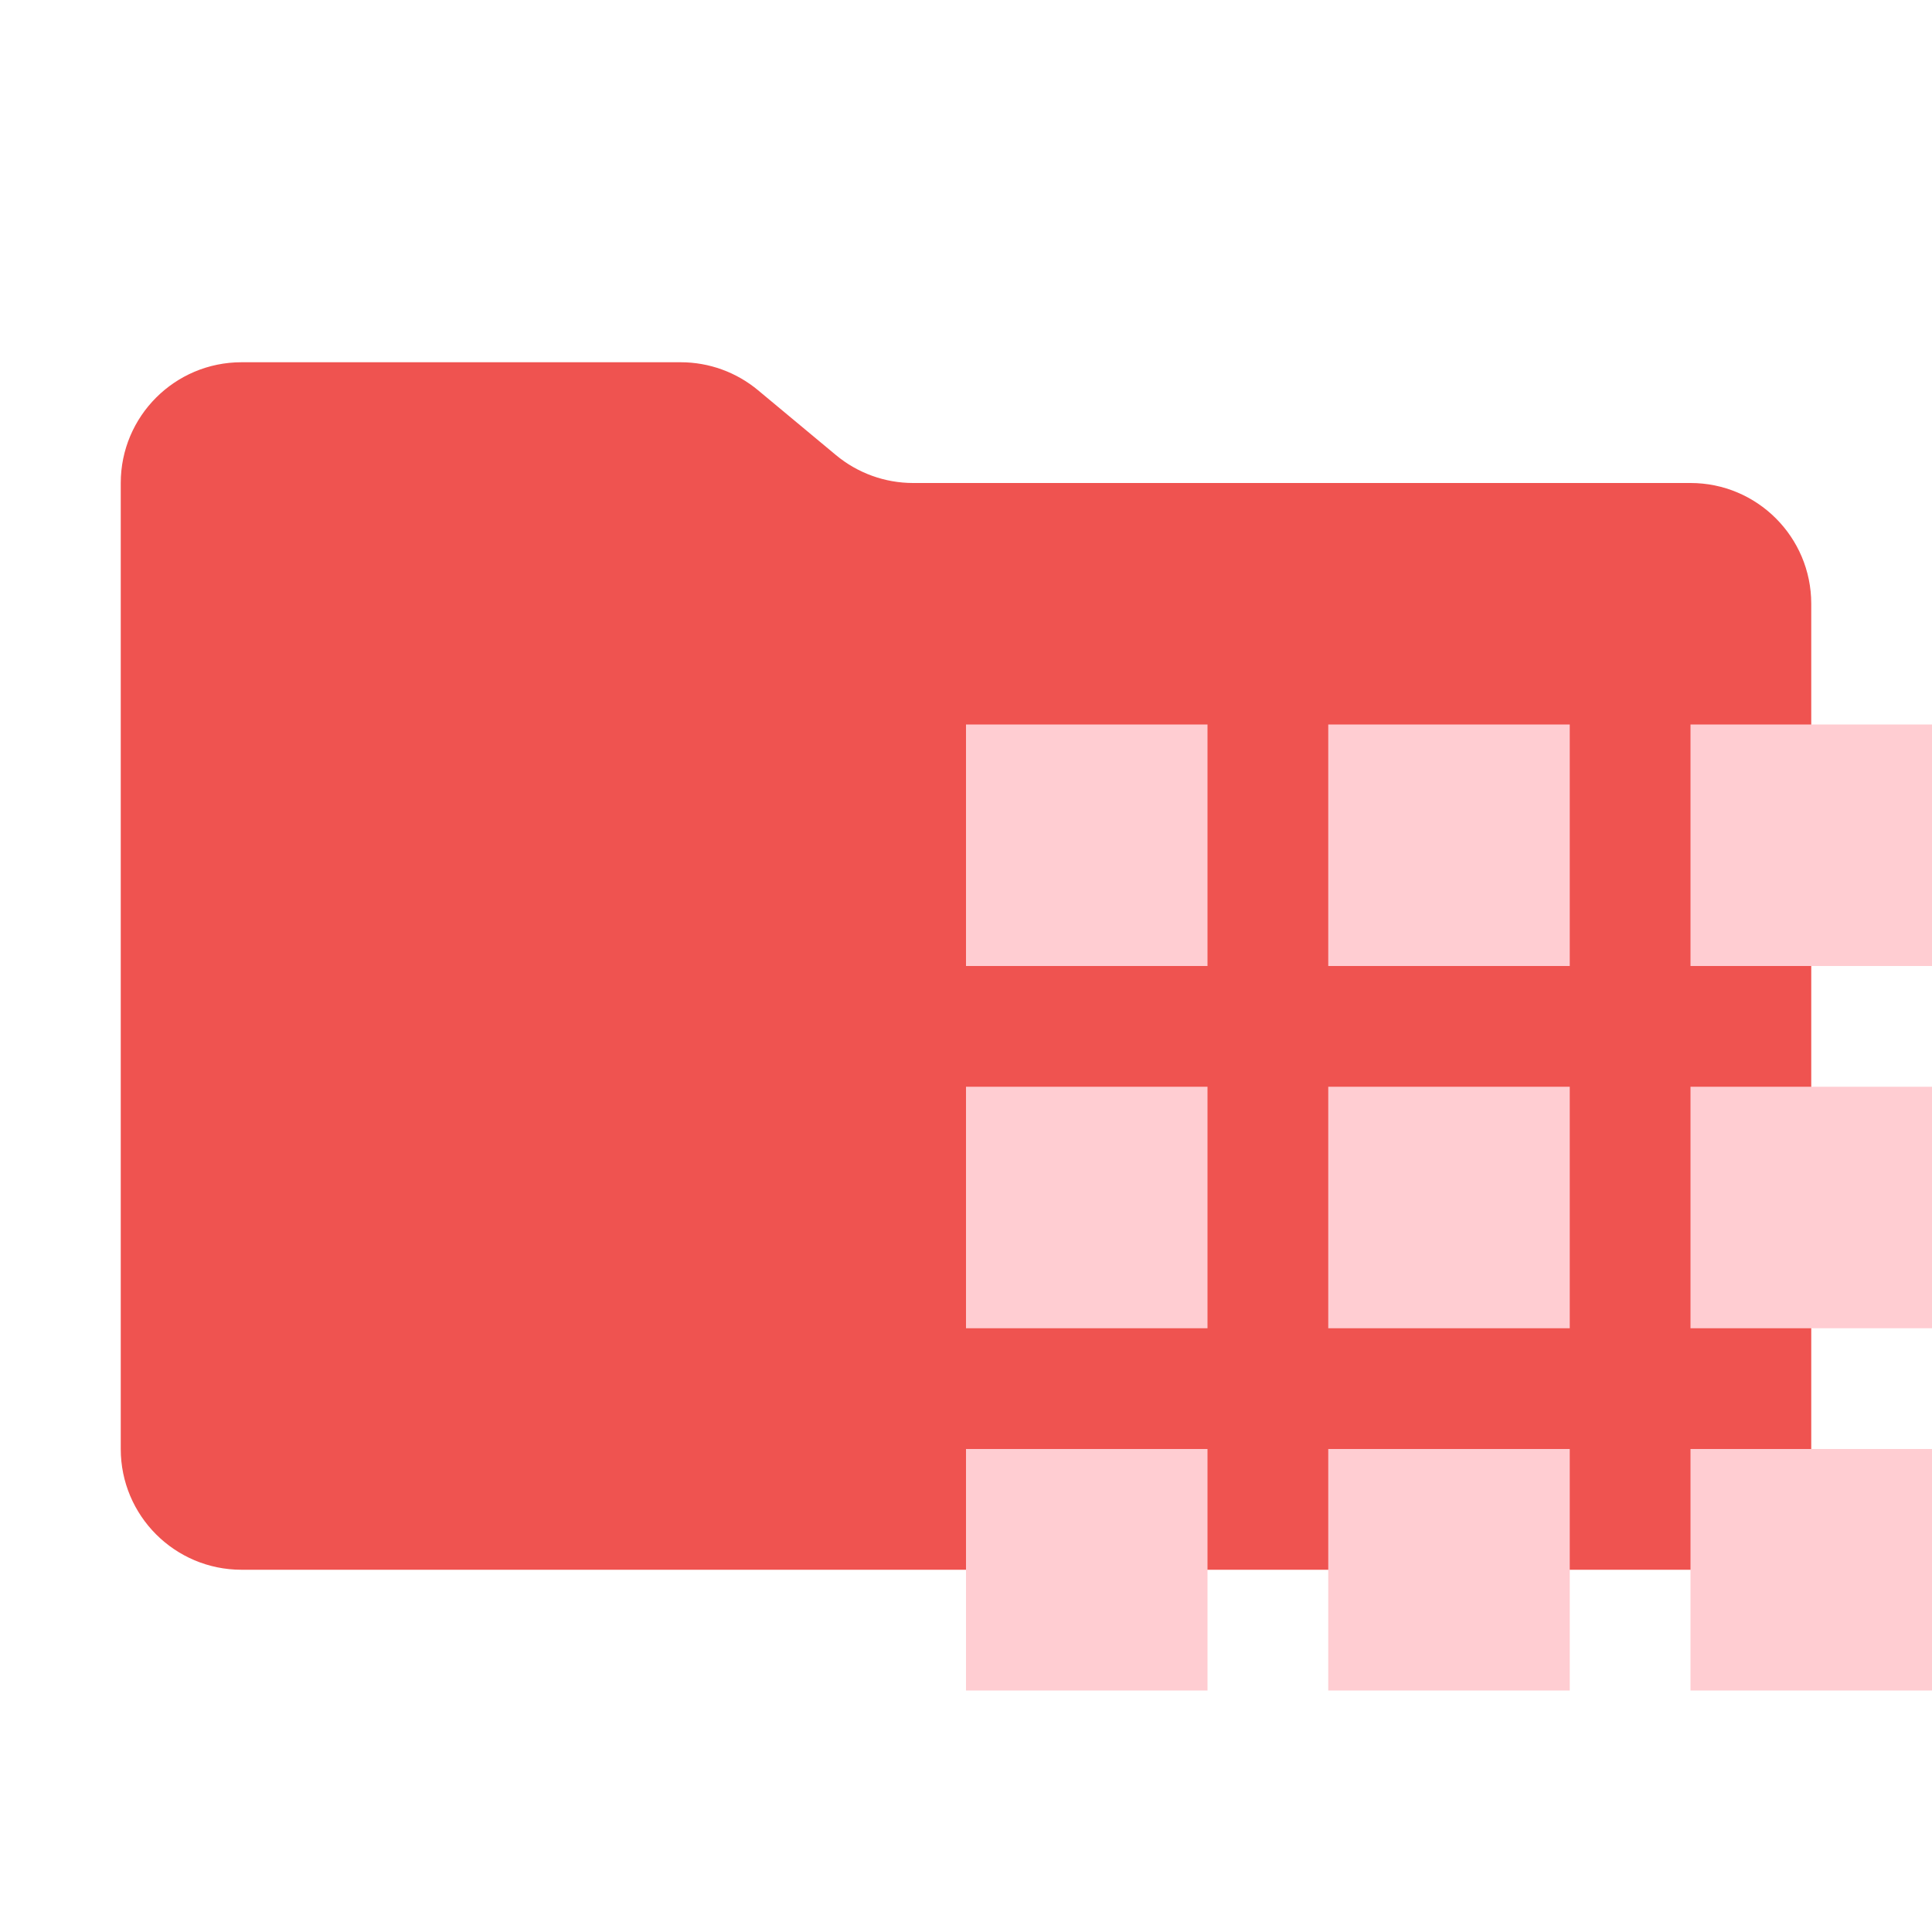
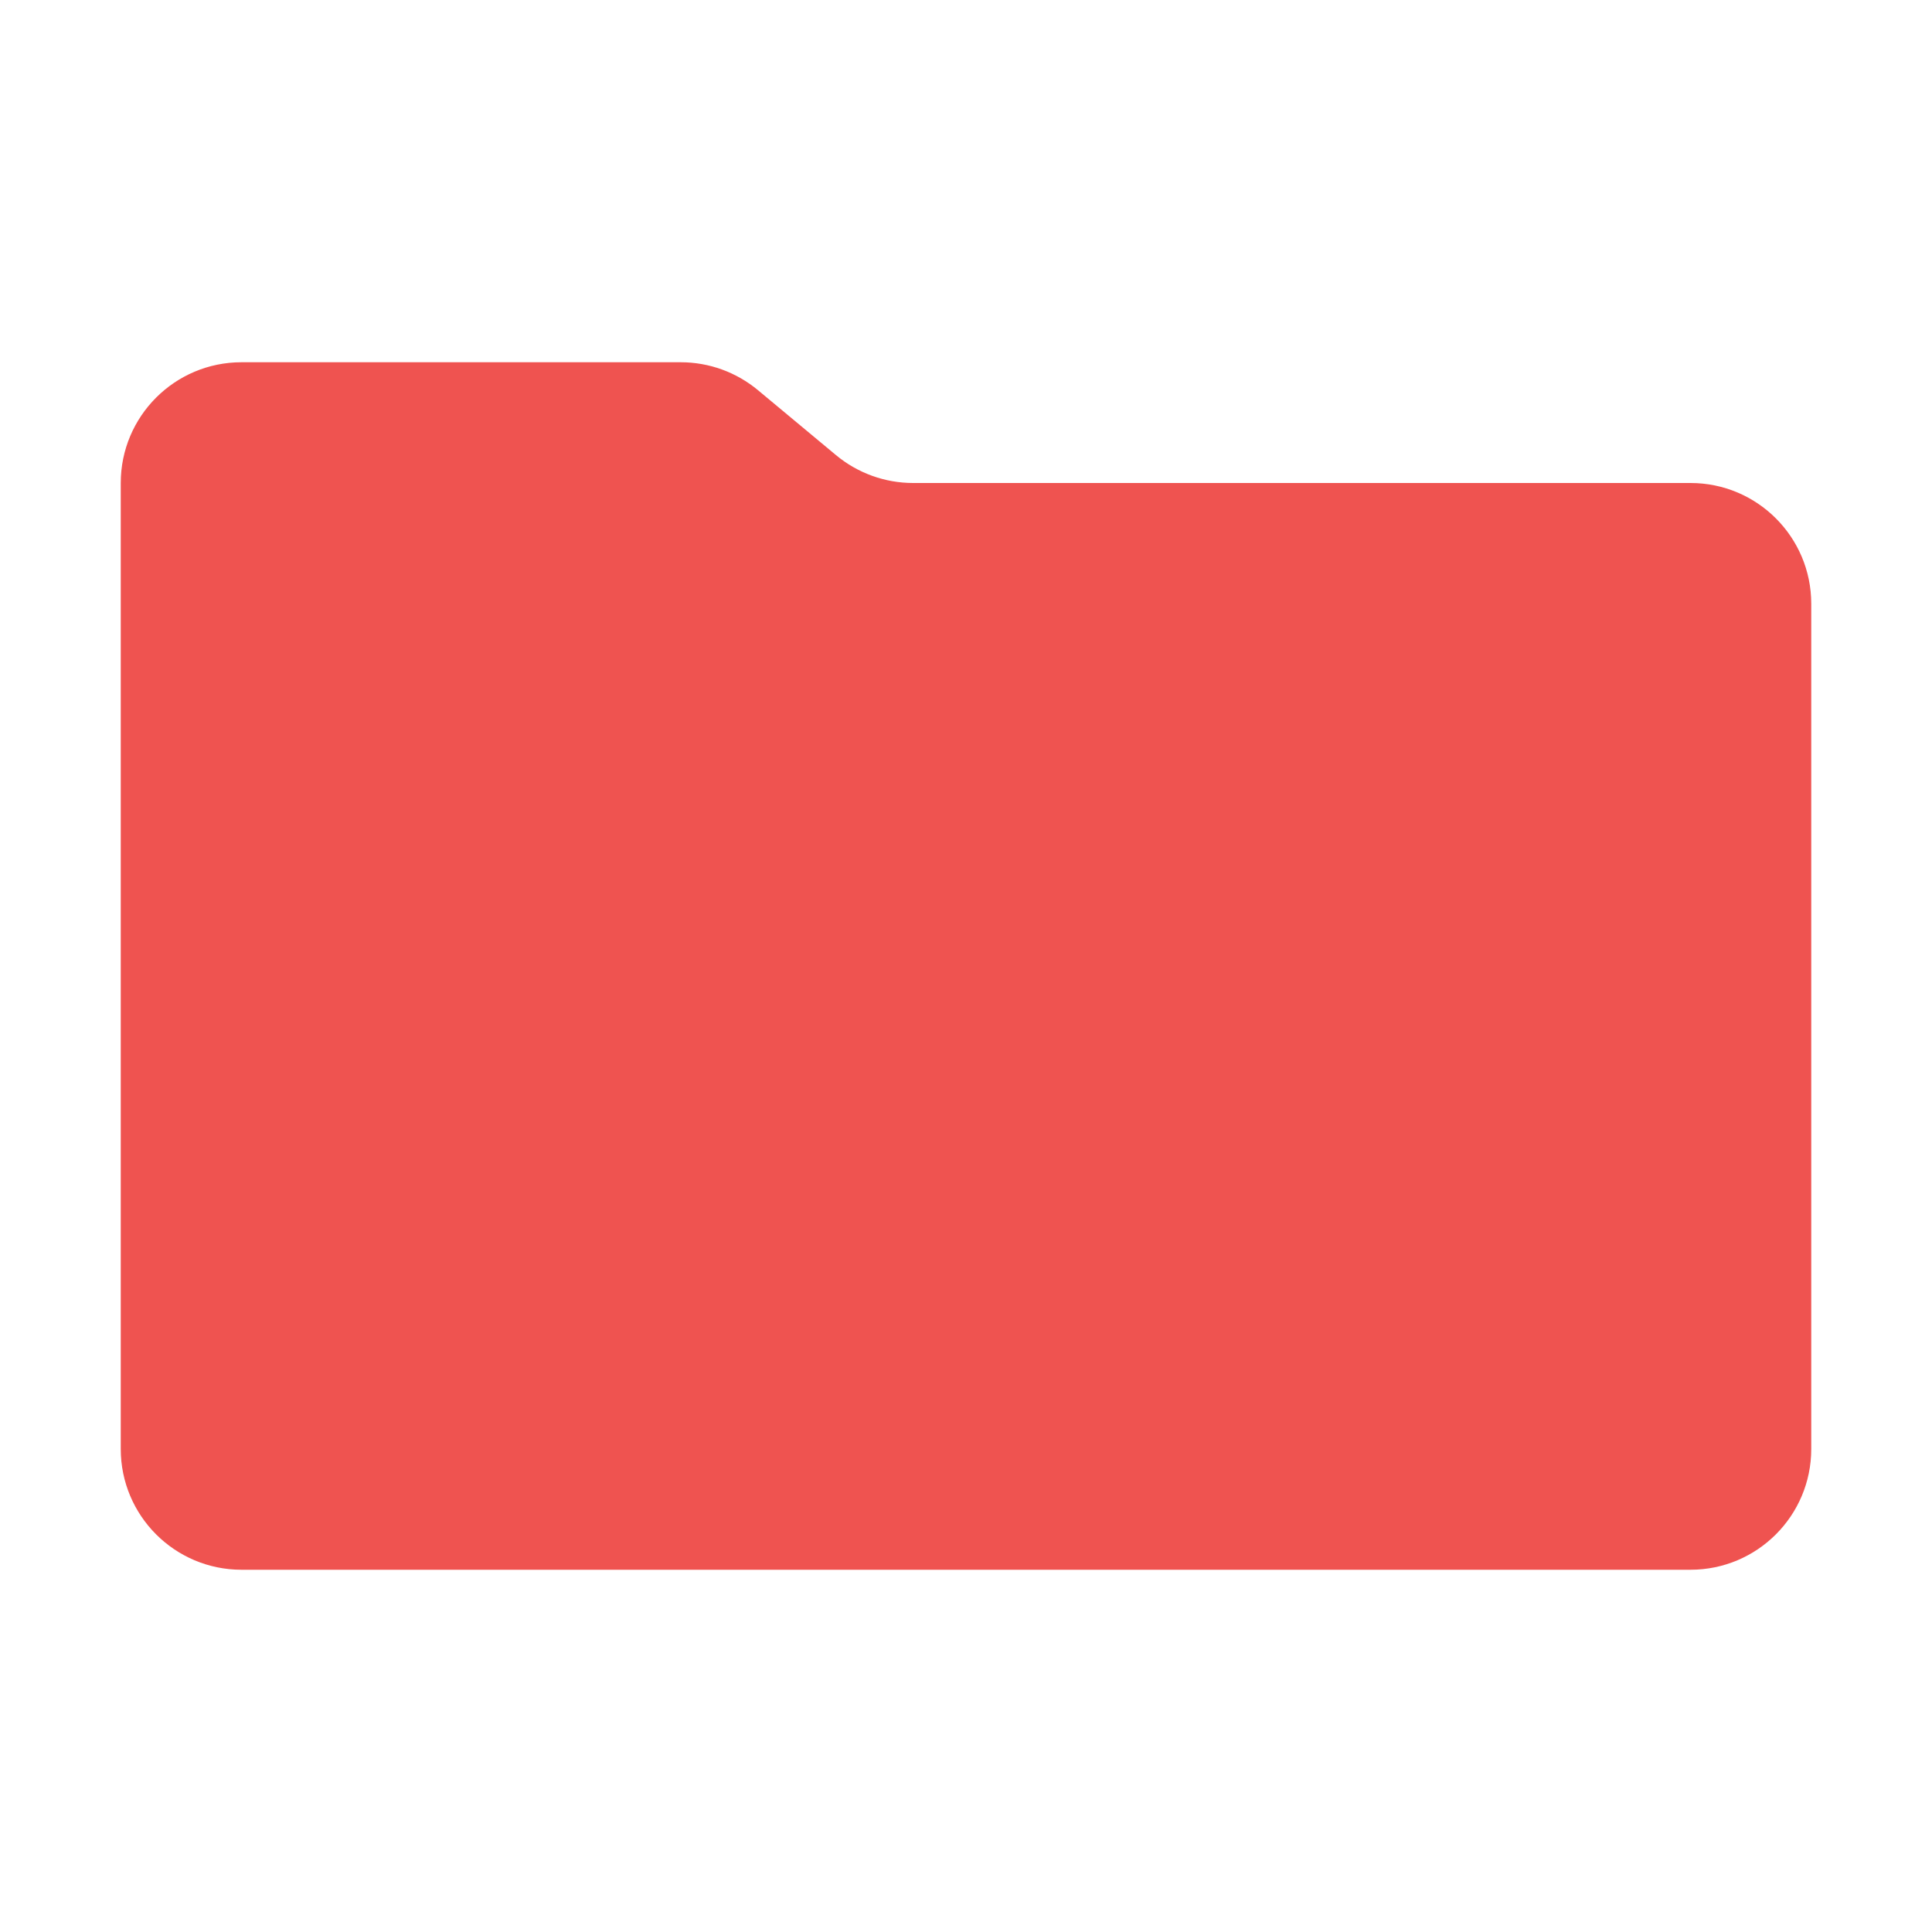
<svg xmlns="http://www.w3.org/2000/svg" viewBox="0 0 32 32">
  <path fill="#ef5350" d="m13.844 7.536-1.288-1.072A2 2 0 0 0 11.276 6H4a2 2 0 0 0-2 2v16a2 2 0 0 0 2 2h24a2 2 0 0 0 2-2V10a2 2 0 0 0-2-2H15.124a2 2 0 0 1-1.28-.464" />
-   <path fill="#ffcdd2" d="M16 12h4v4h-4zm6 0h4v4h-4zm6 0h4v4h-4zm-12 6h4v4h-4zm6 0h4v4h-4zm6 0h4v4h-4zm-12 6h4v4h-4zm6 0h4v4h-4zm6 0h4v4h-4z" />
</svg>
